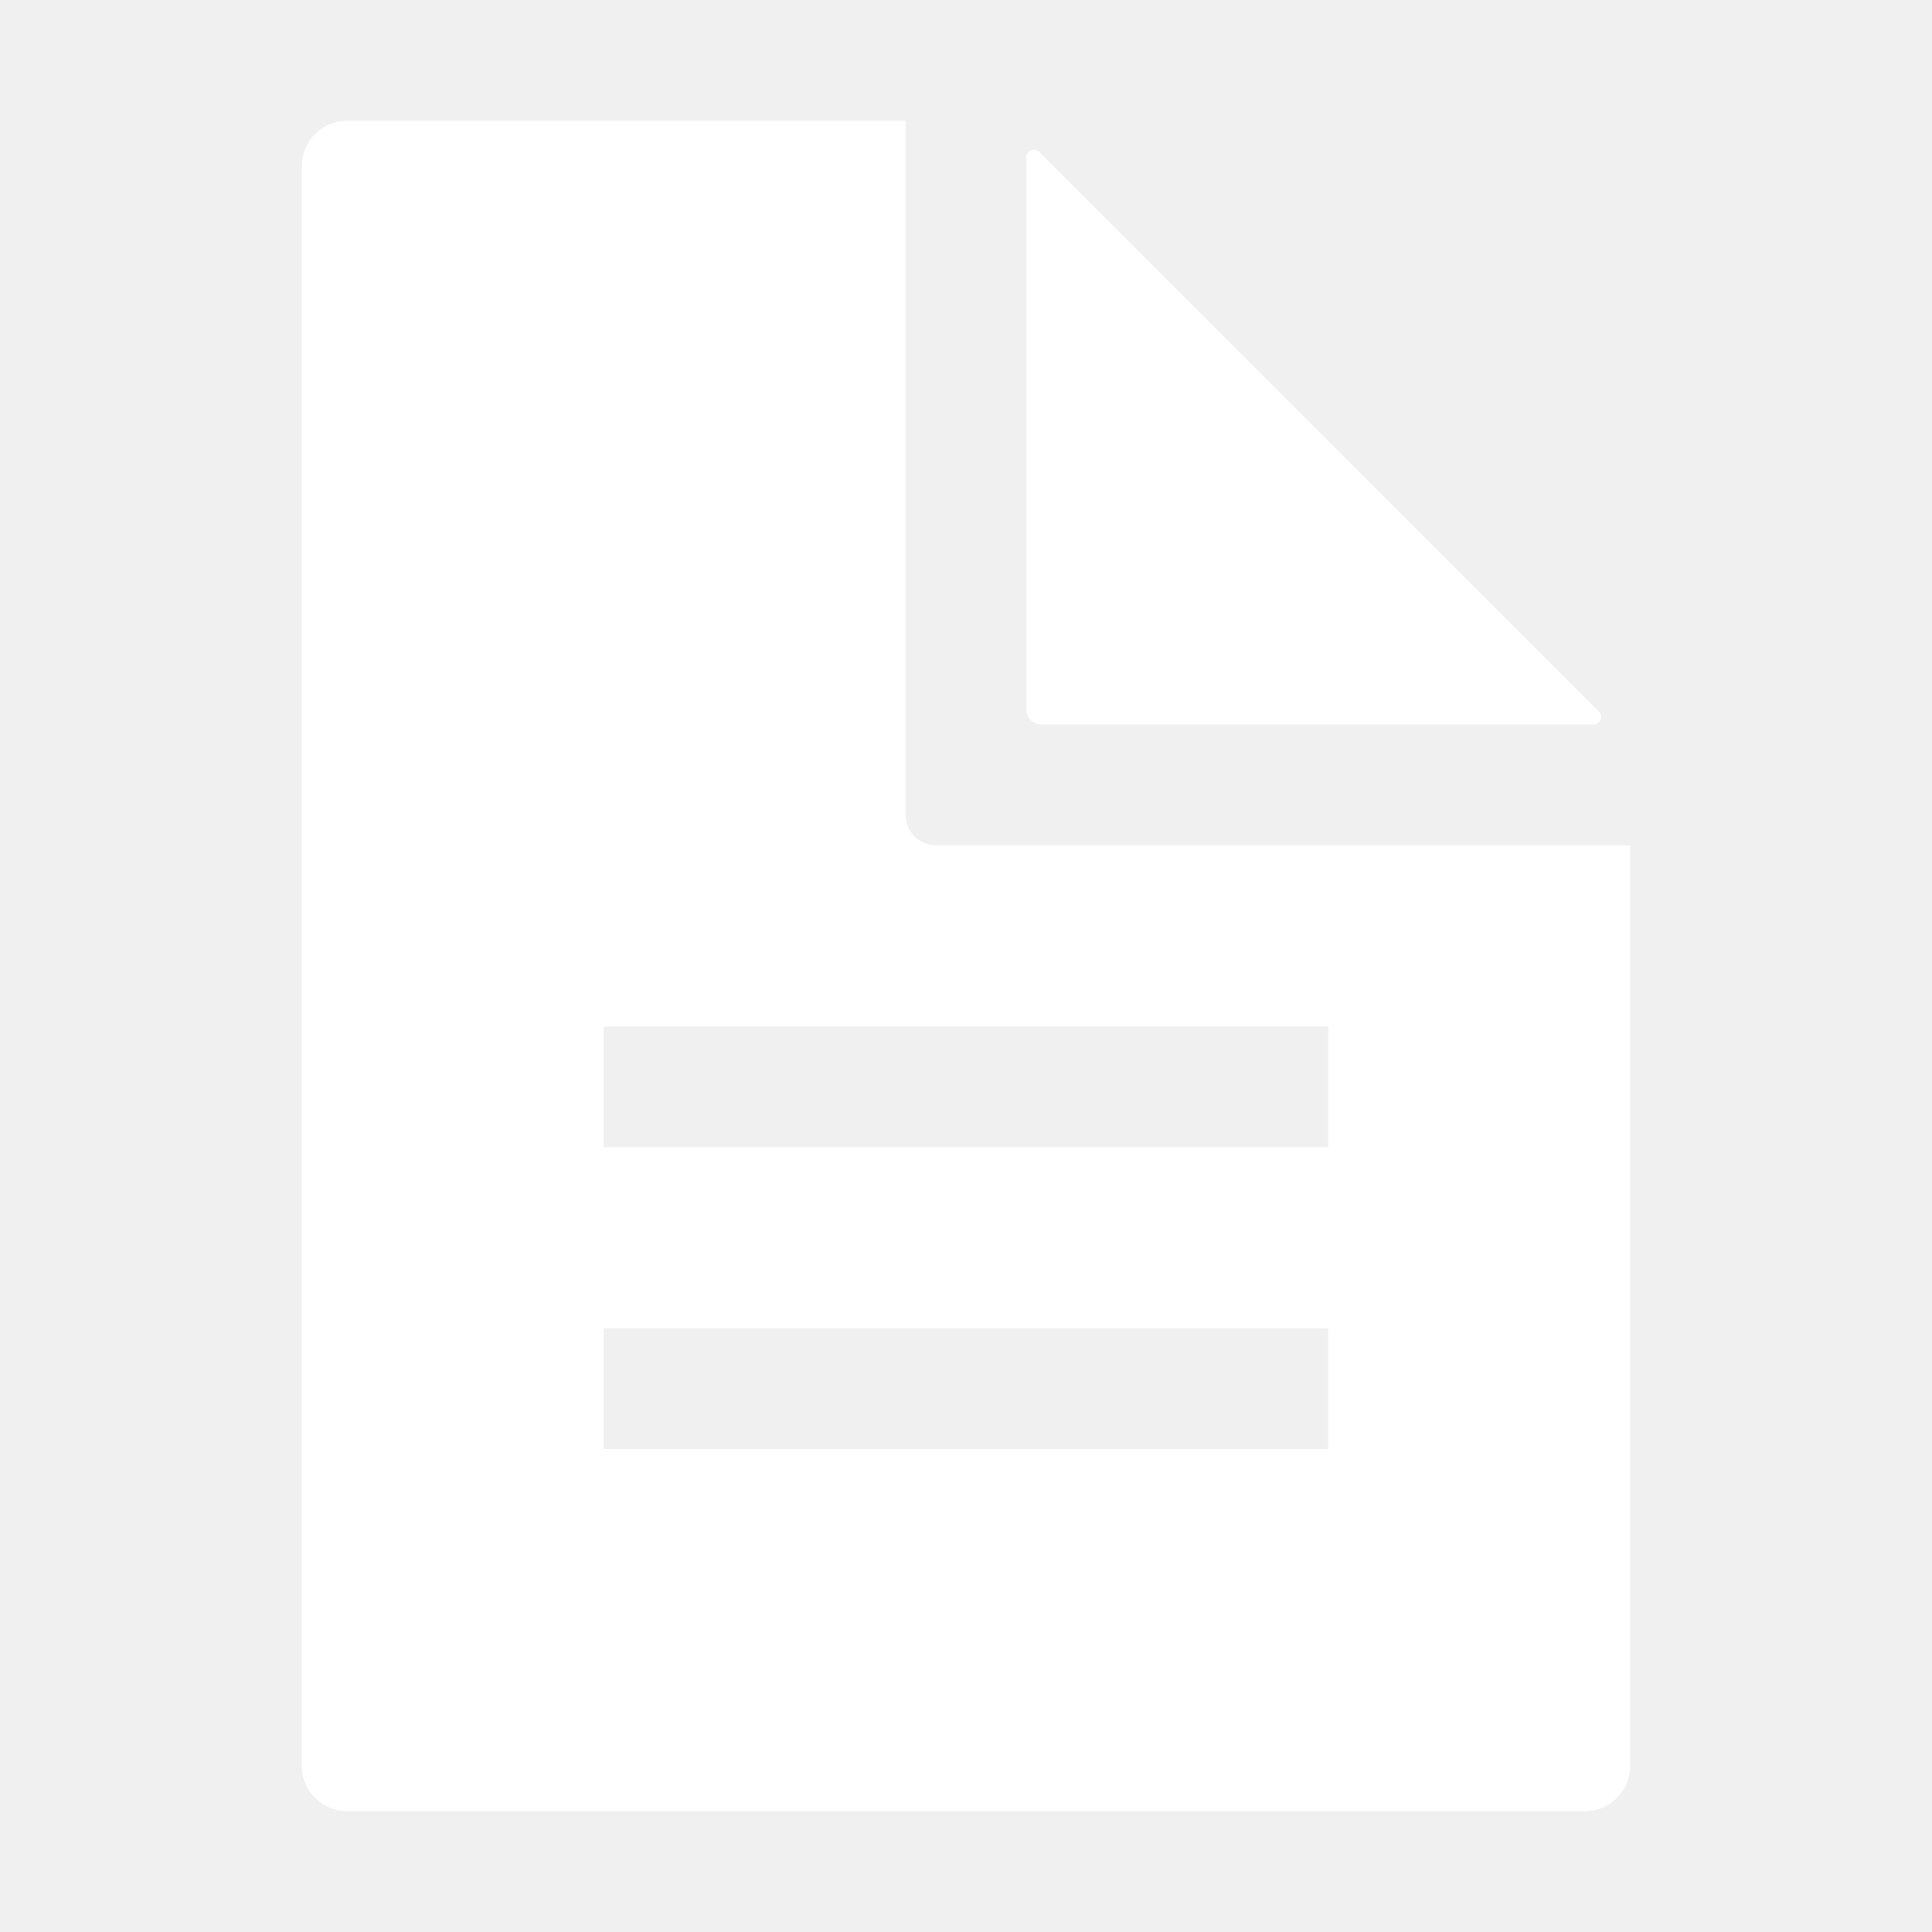
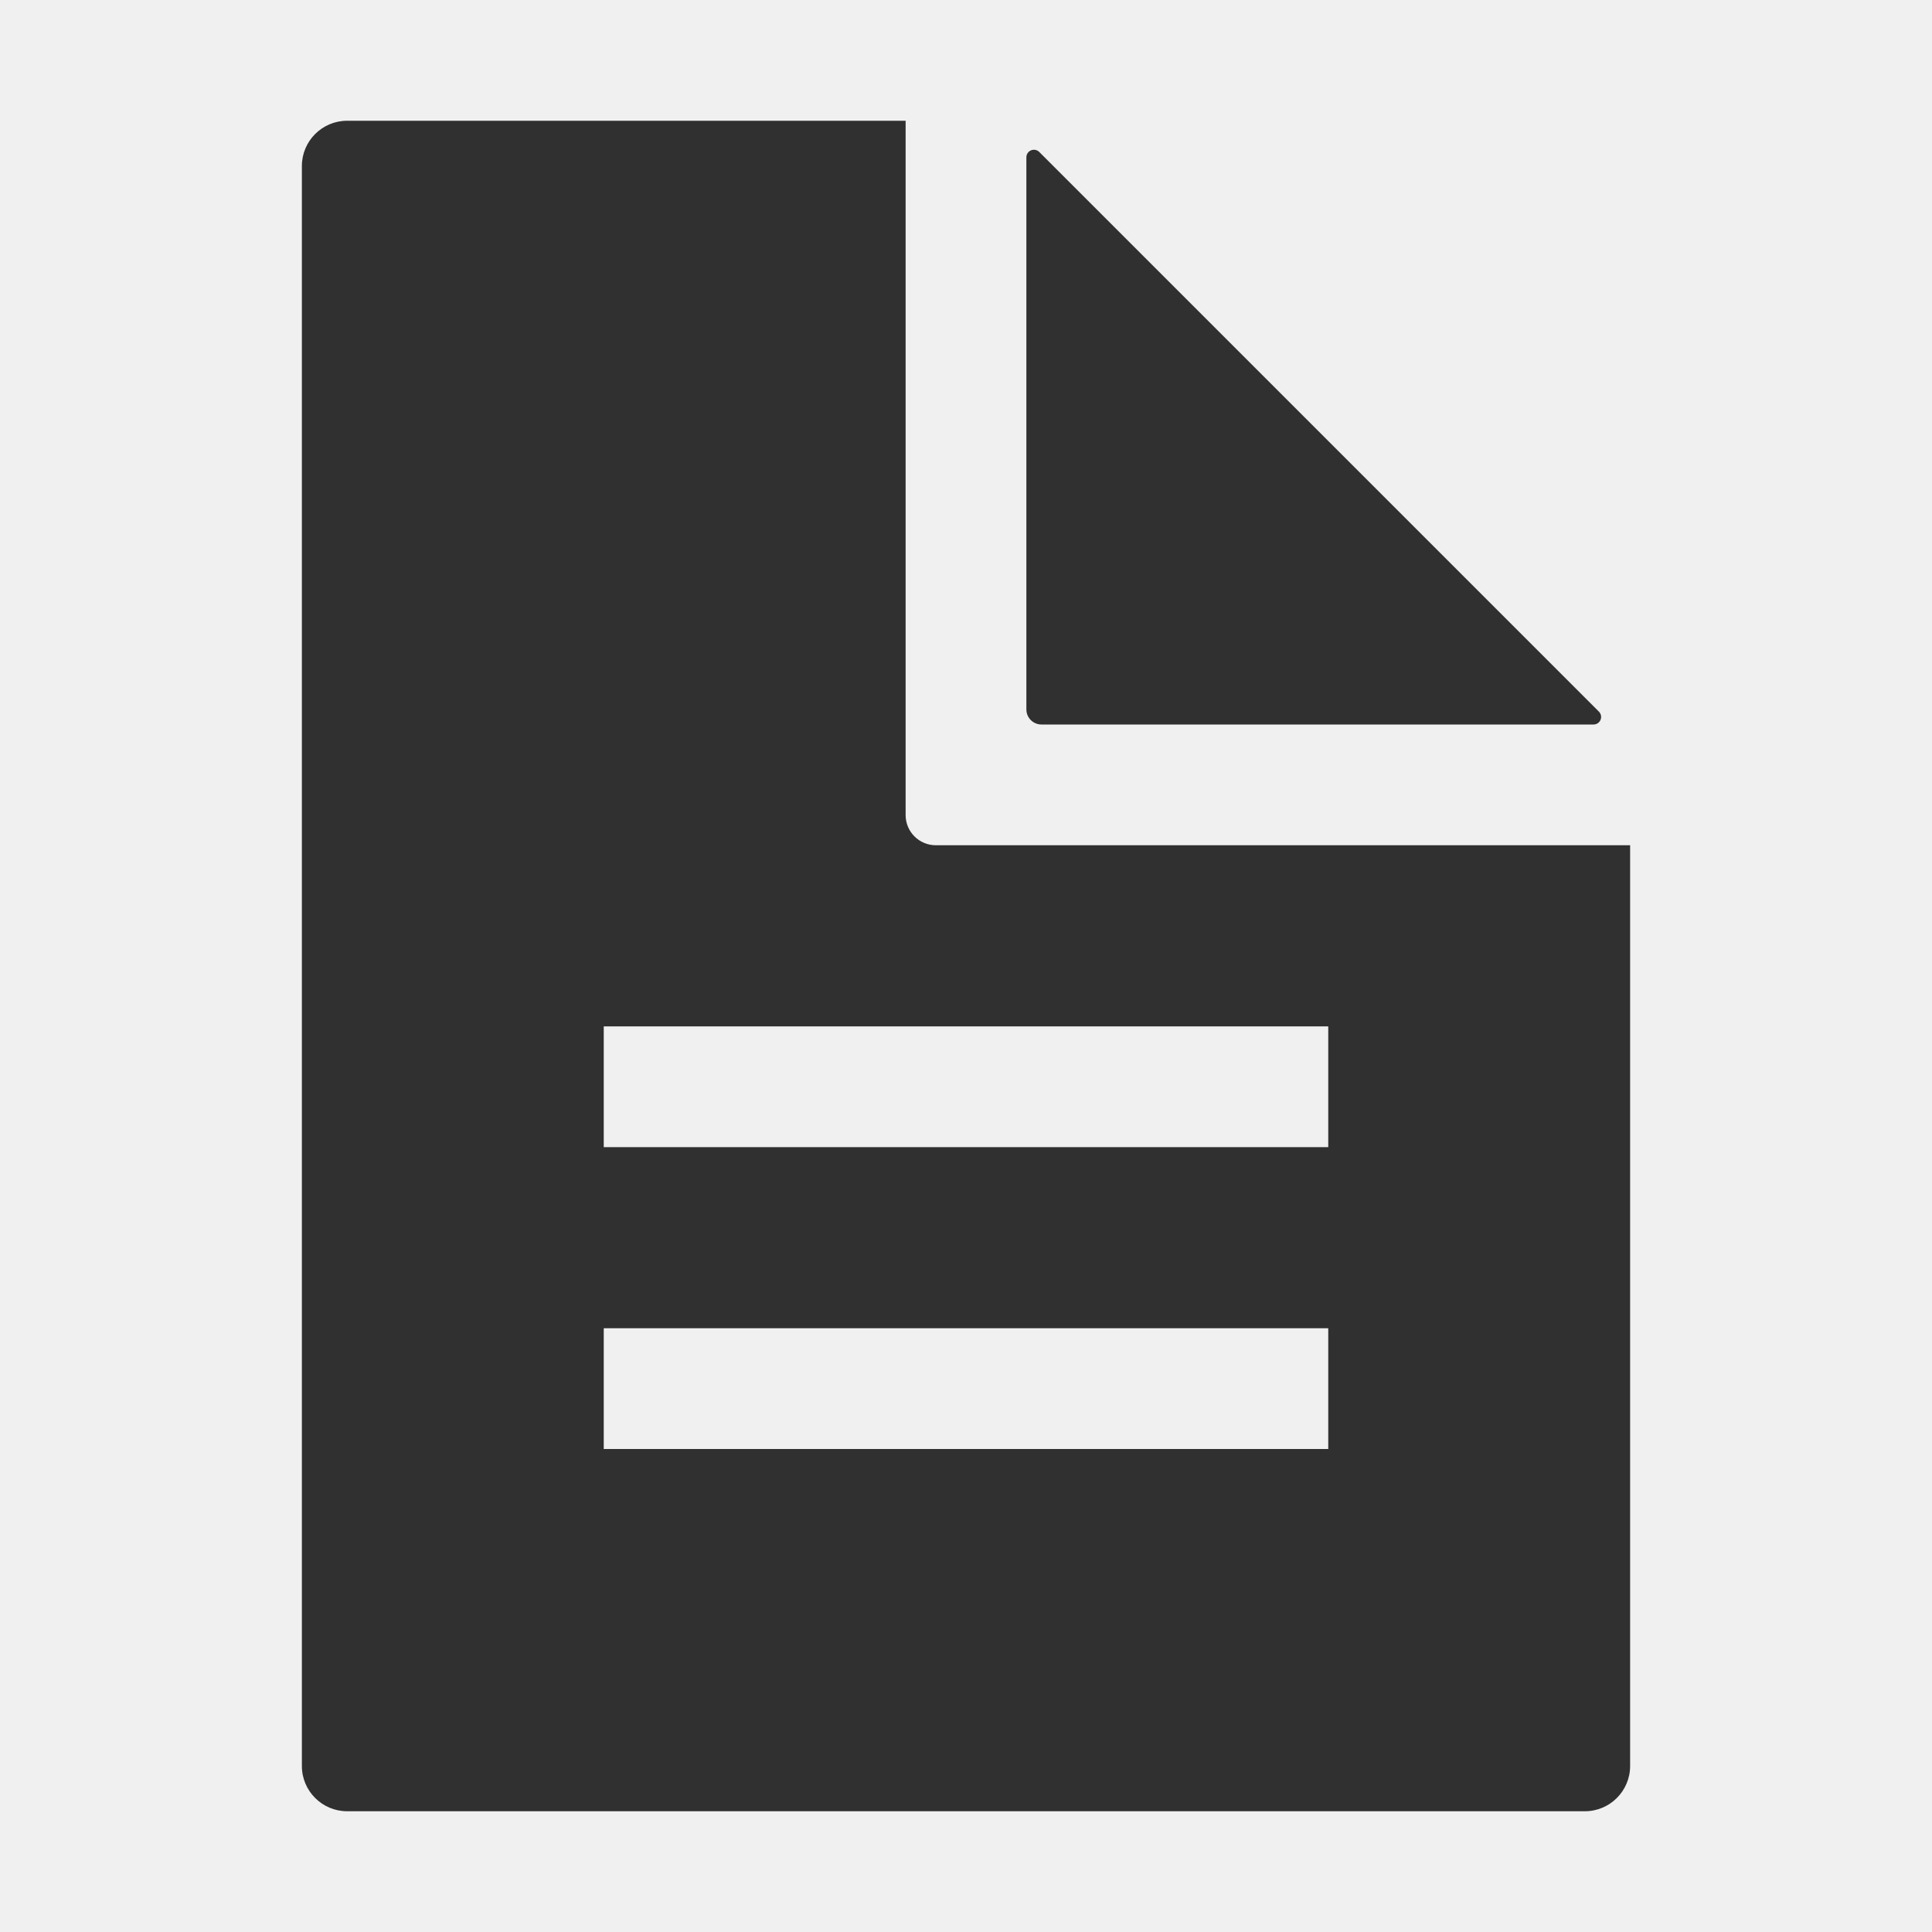
- <svg xmlns="http://www.w3.org/2000/svg" fill="#FFFFFF" width="800px" height="800px" viewBox="0 0 512 512">
+ <svg xmlns="http://www.w3.org/2000/svg" fill="#303030" width="800px" height="800px" viewBox="0 0 512 512">
  <g id="SVGRepo_bgCarrier" stroke-width="0" />
  <g id="SVGRepo_tracerCarrier" stroke-linecap="round" stroke-linejoin="round" />
  <g id="SVGRepo_iconCarrier">
    <path d="M272,41.69V188a4,4,0,0,0,4,4H422.31a2,2,0,0,0,1.42-3.41L275.41,40.27A2,2,0,0,0,272,41.69Z" />
    <path d="M248,224a8,8,0,0,1-8-8V32H92A12,12,0,0,0,80,44V468a12,12,0,0,0,12,12H420a12,12,0,0,0,12-12V224ZM352,384H160V352H352Zm0-80H160V272H352Z" />
  </g>
</svg>
